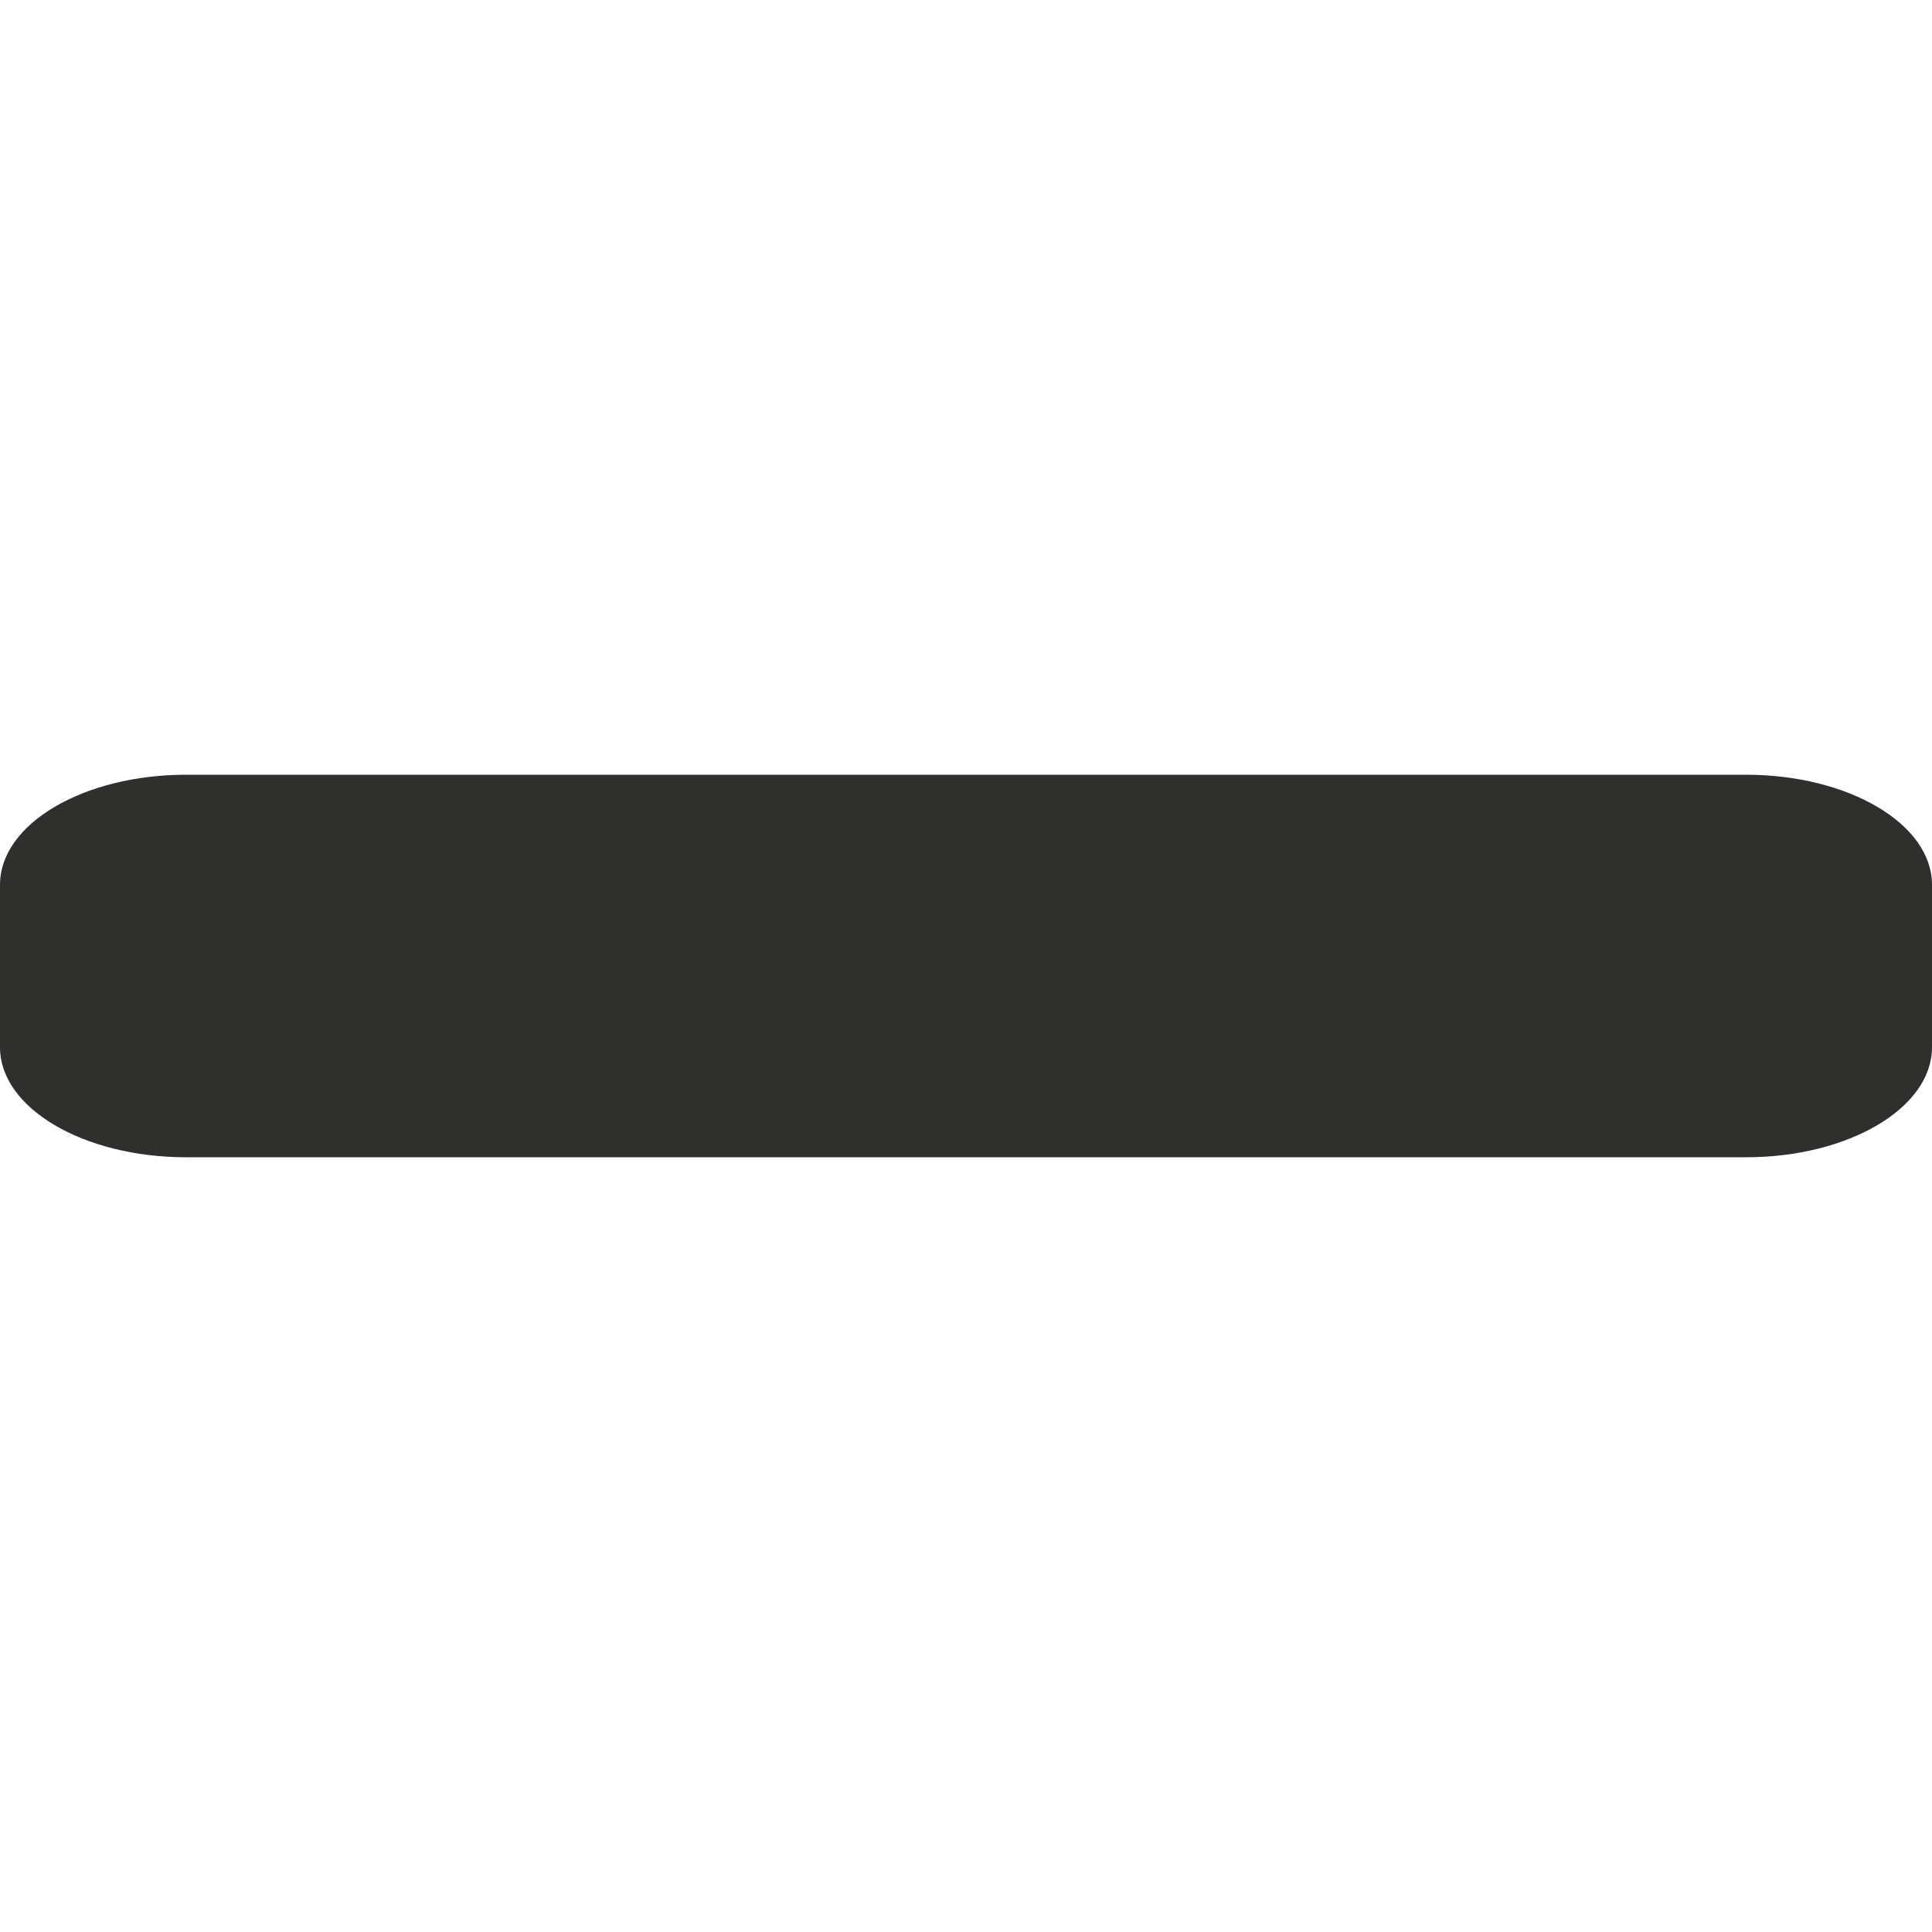
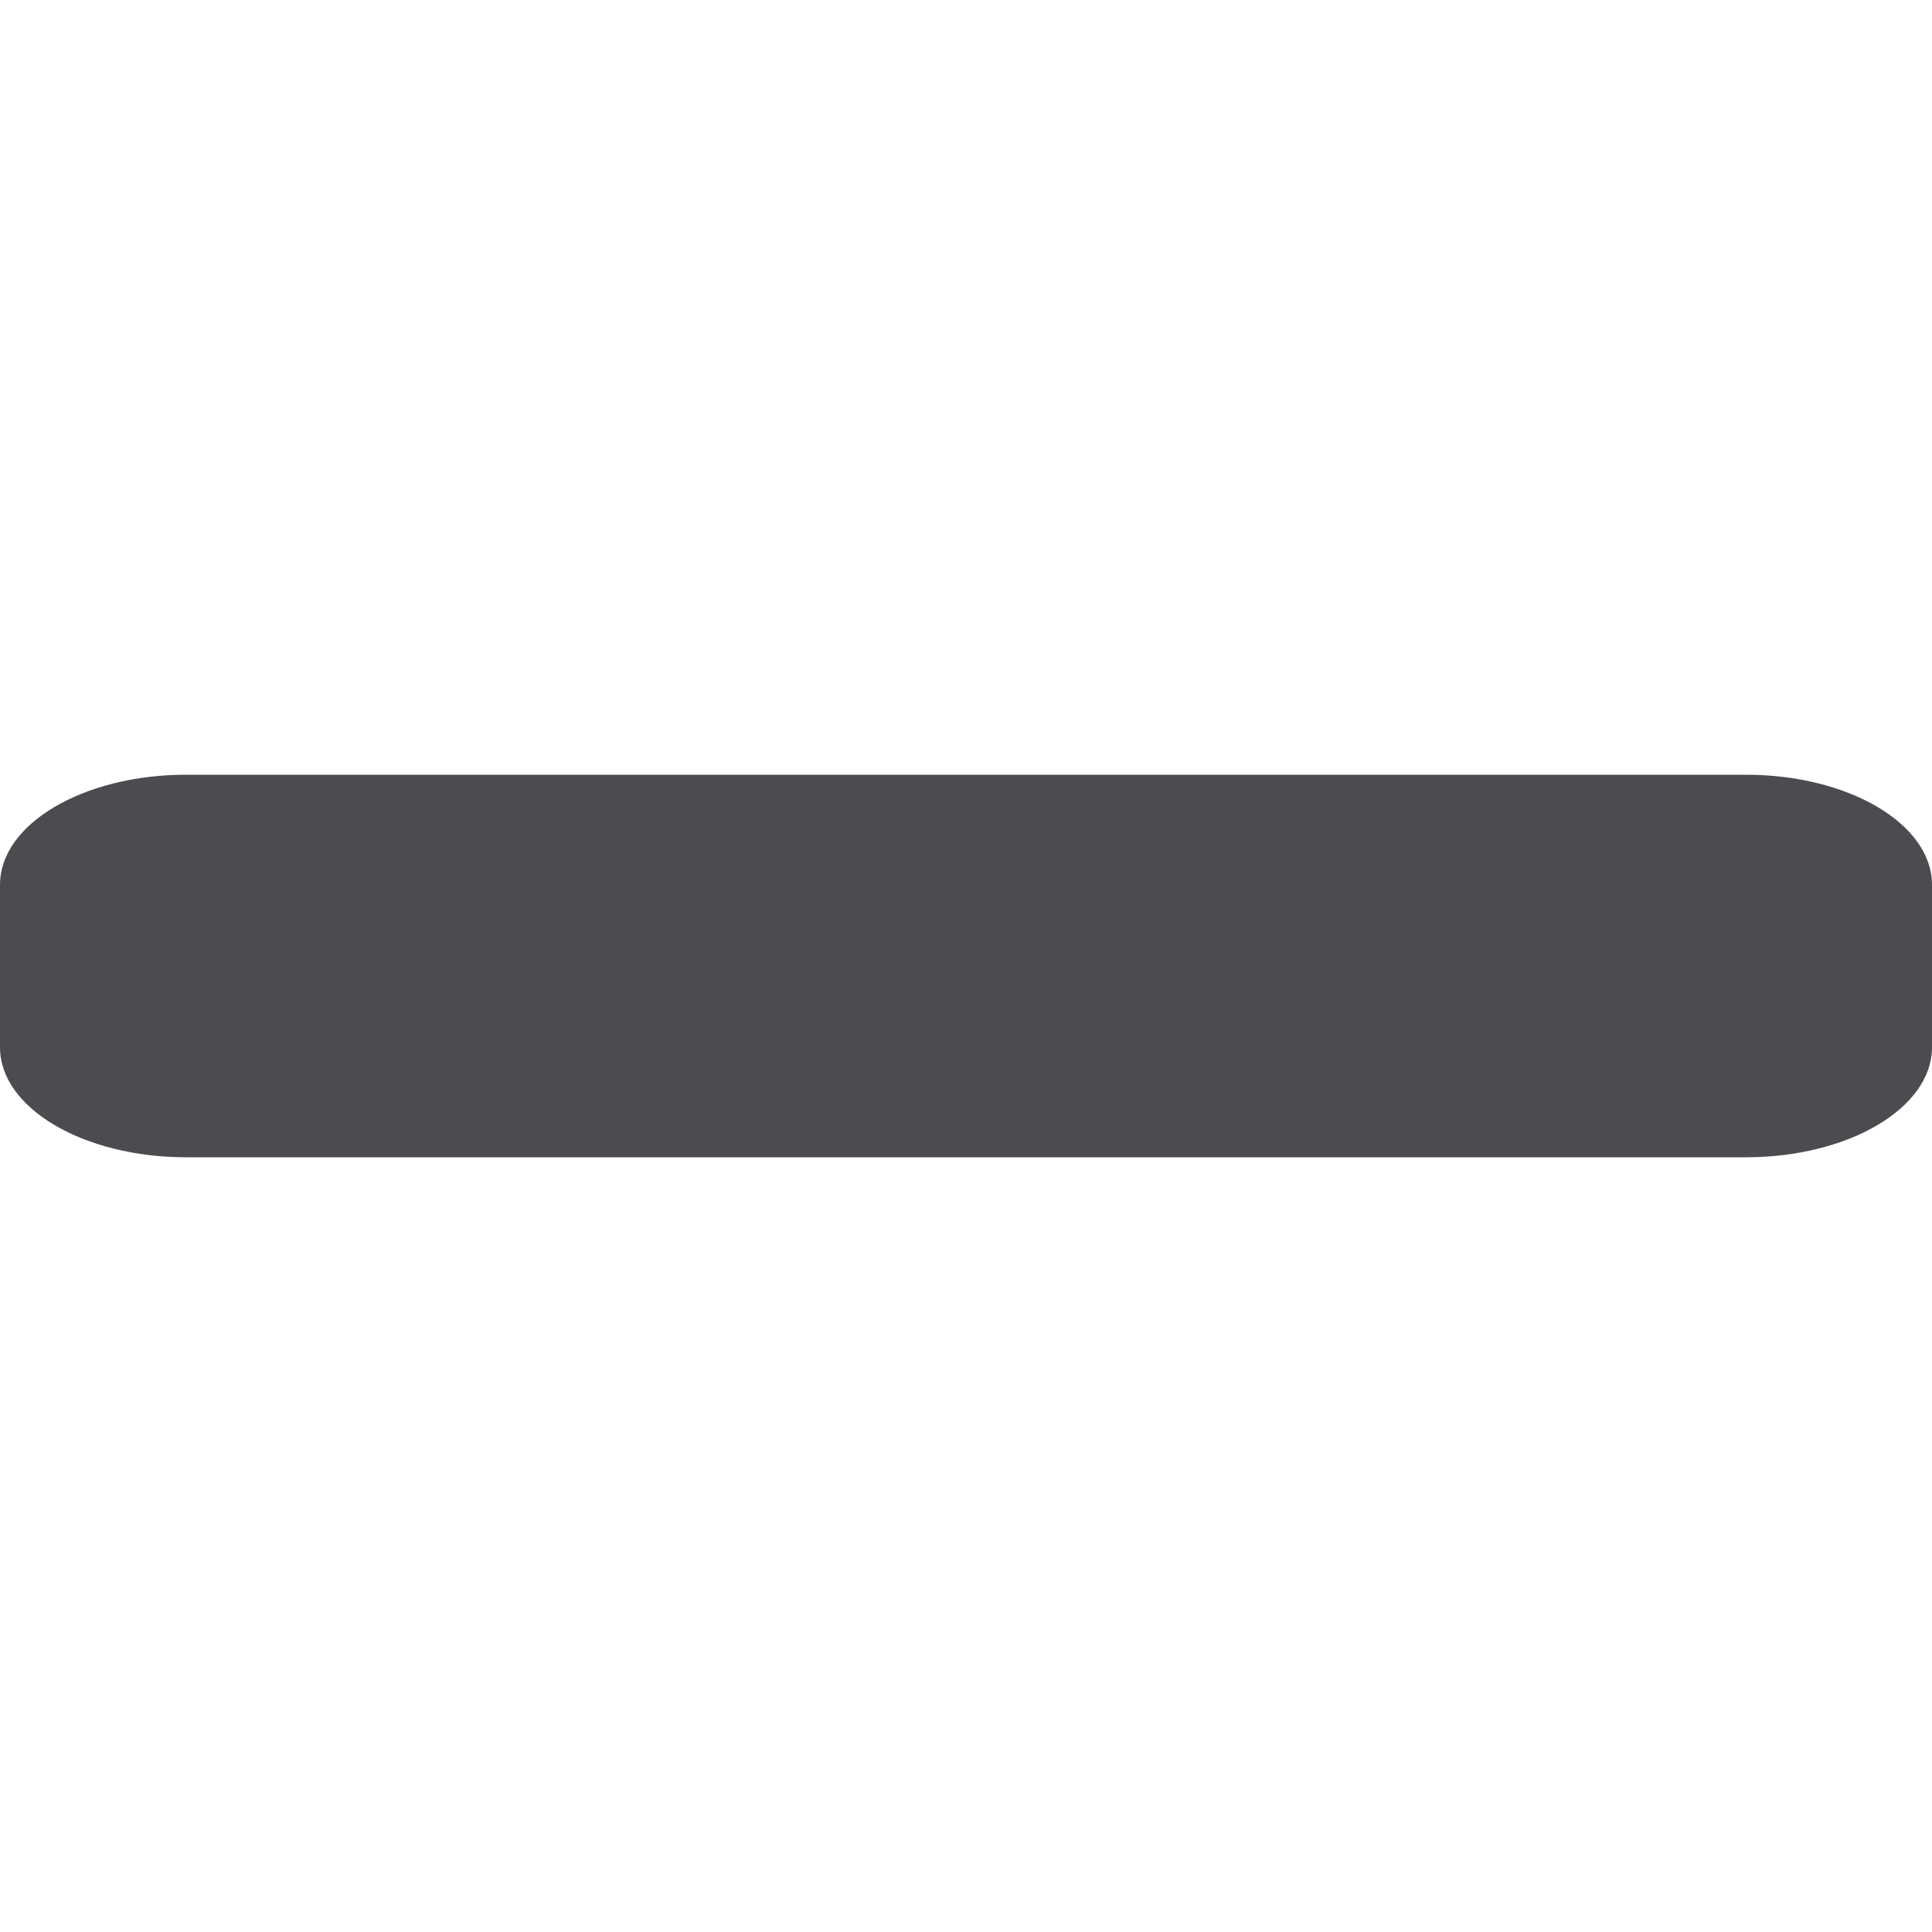
<svg xmlns="http://www.w3.org/2000/svg" version="1.0" id="Calque_1" x="0px" y="0px" viewBox="0 0 4000 4000" style="enable-background:new 0 0 4000 4000;" xml:space="preserve">
  <g id="Reduire">
-     <path style="fill:#2f302e;" d="M0.01,2168.32v-336.64C0.01,1705.93,172.5,1604,385.27,1604h3229.47   c212.78,0,385.26,101.94,385.26,227.68v336.64c0,125.75-172.49,227.68-385.26,227.68H385.27C172.5,2396,0.01,2294.06,0.01,2168.32z   " />
+     <path style="fill:#4a4c50;" d="M0.01,2168.32v-336.64C0.01,1705.93,172.5,1604,385.27,1604h3229.47   c212.78,0,385.26,101.94,385.26,227.68v336.64c0,125.75-172.49,227.68-385.26,227.68H385.27C172.5,2396,0.01,2294.06,0.01,2168.32z   " />
  </g>
</svg>
